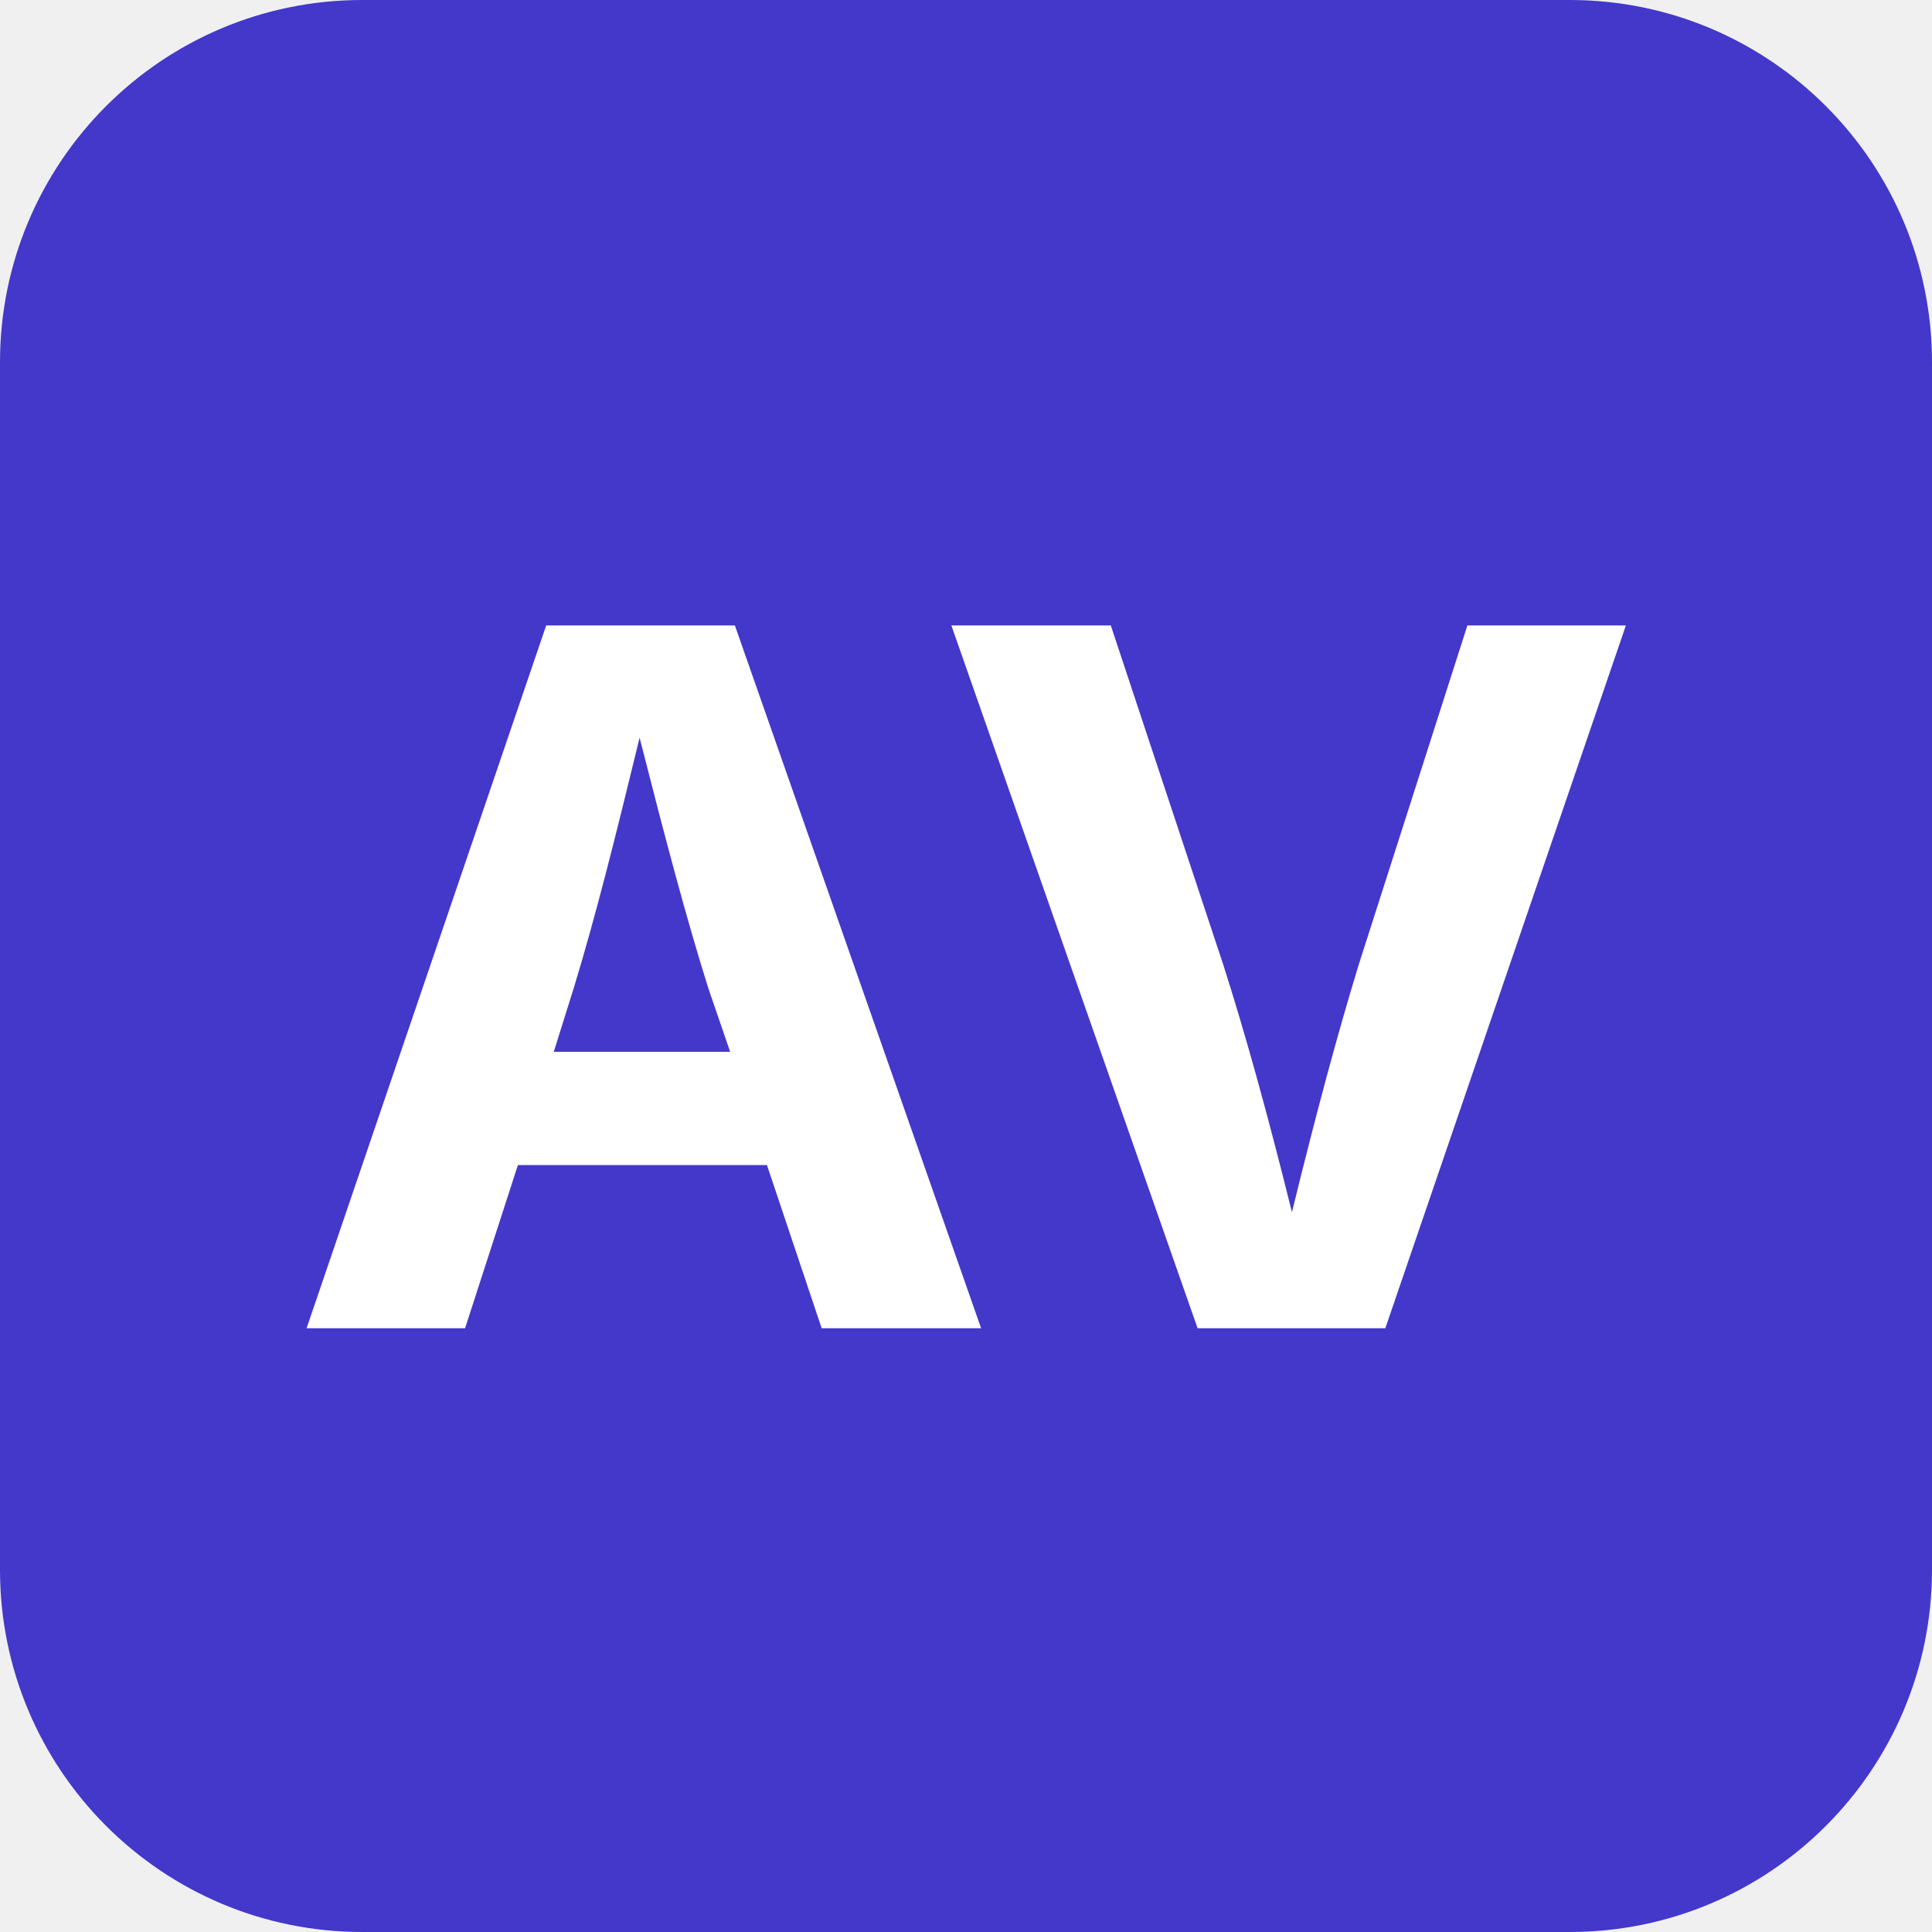
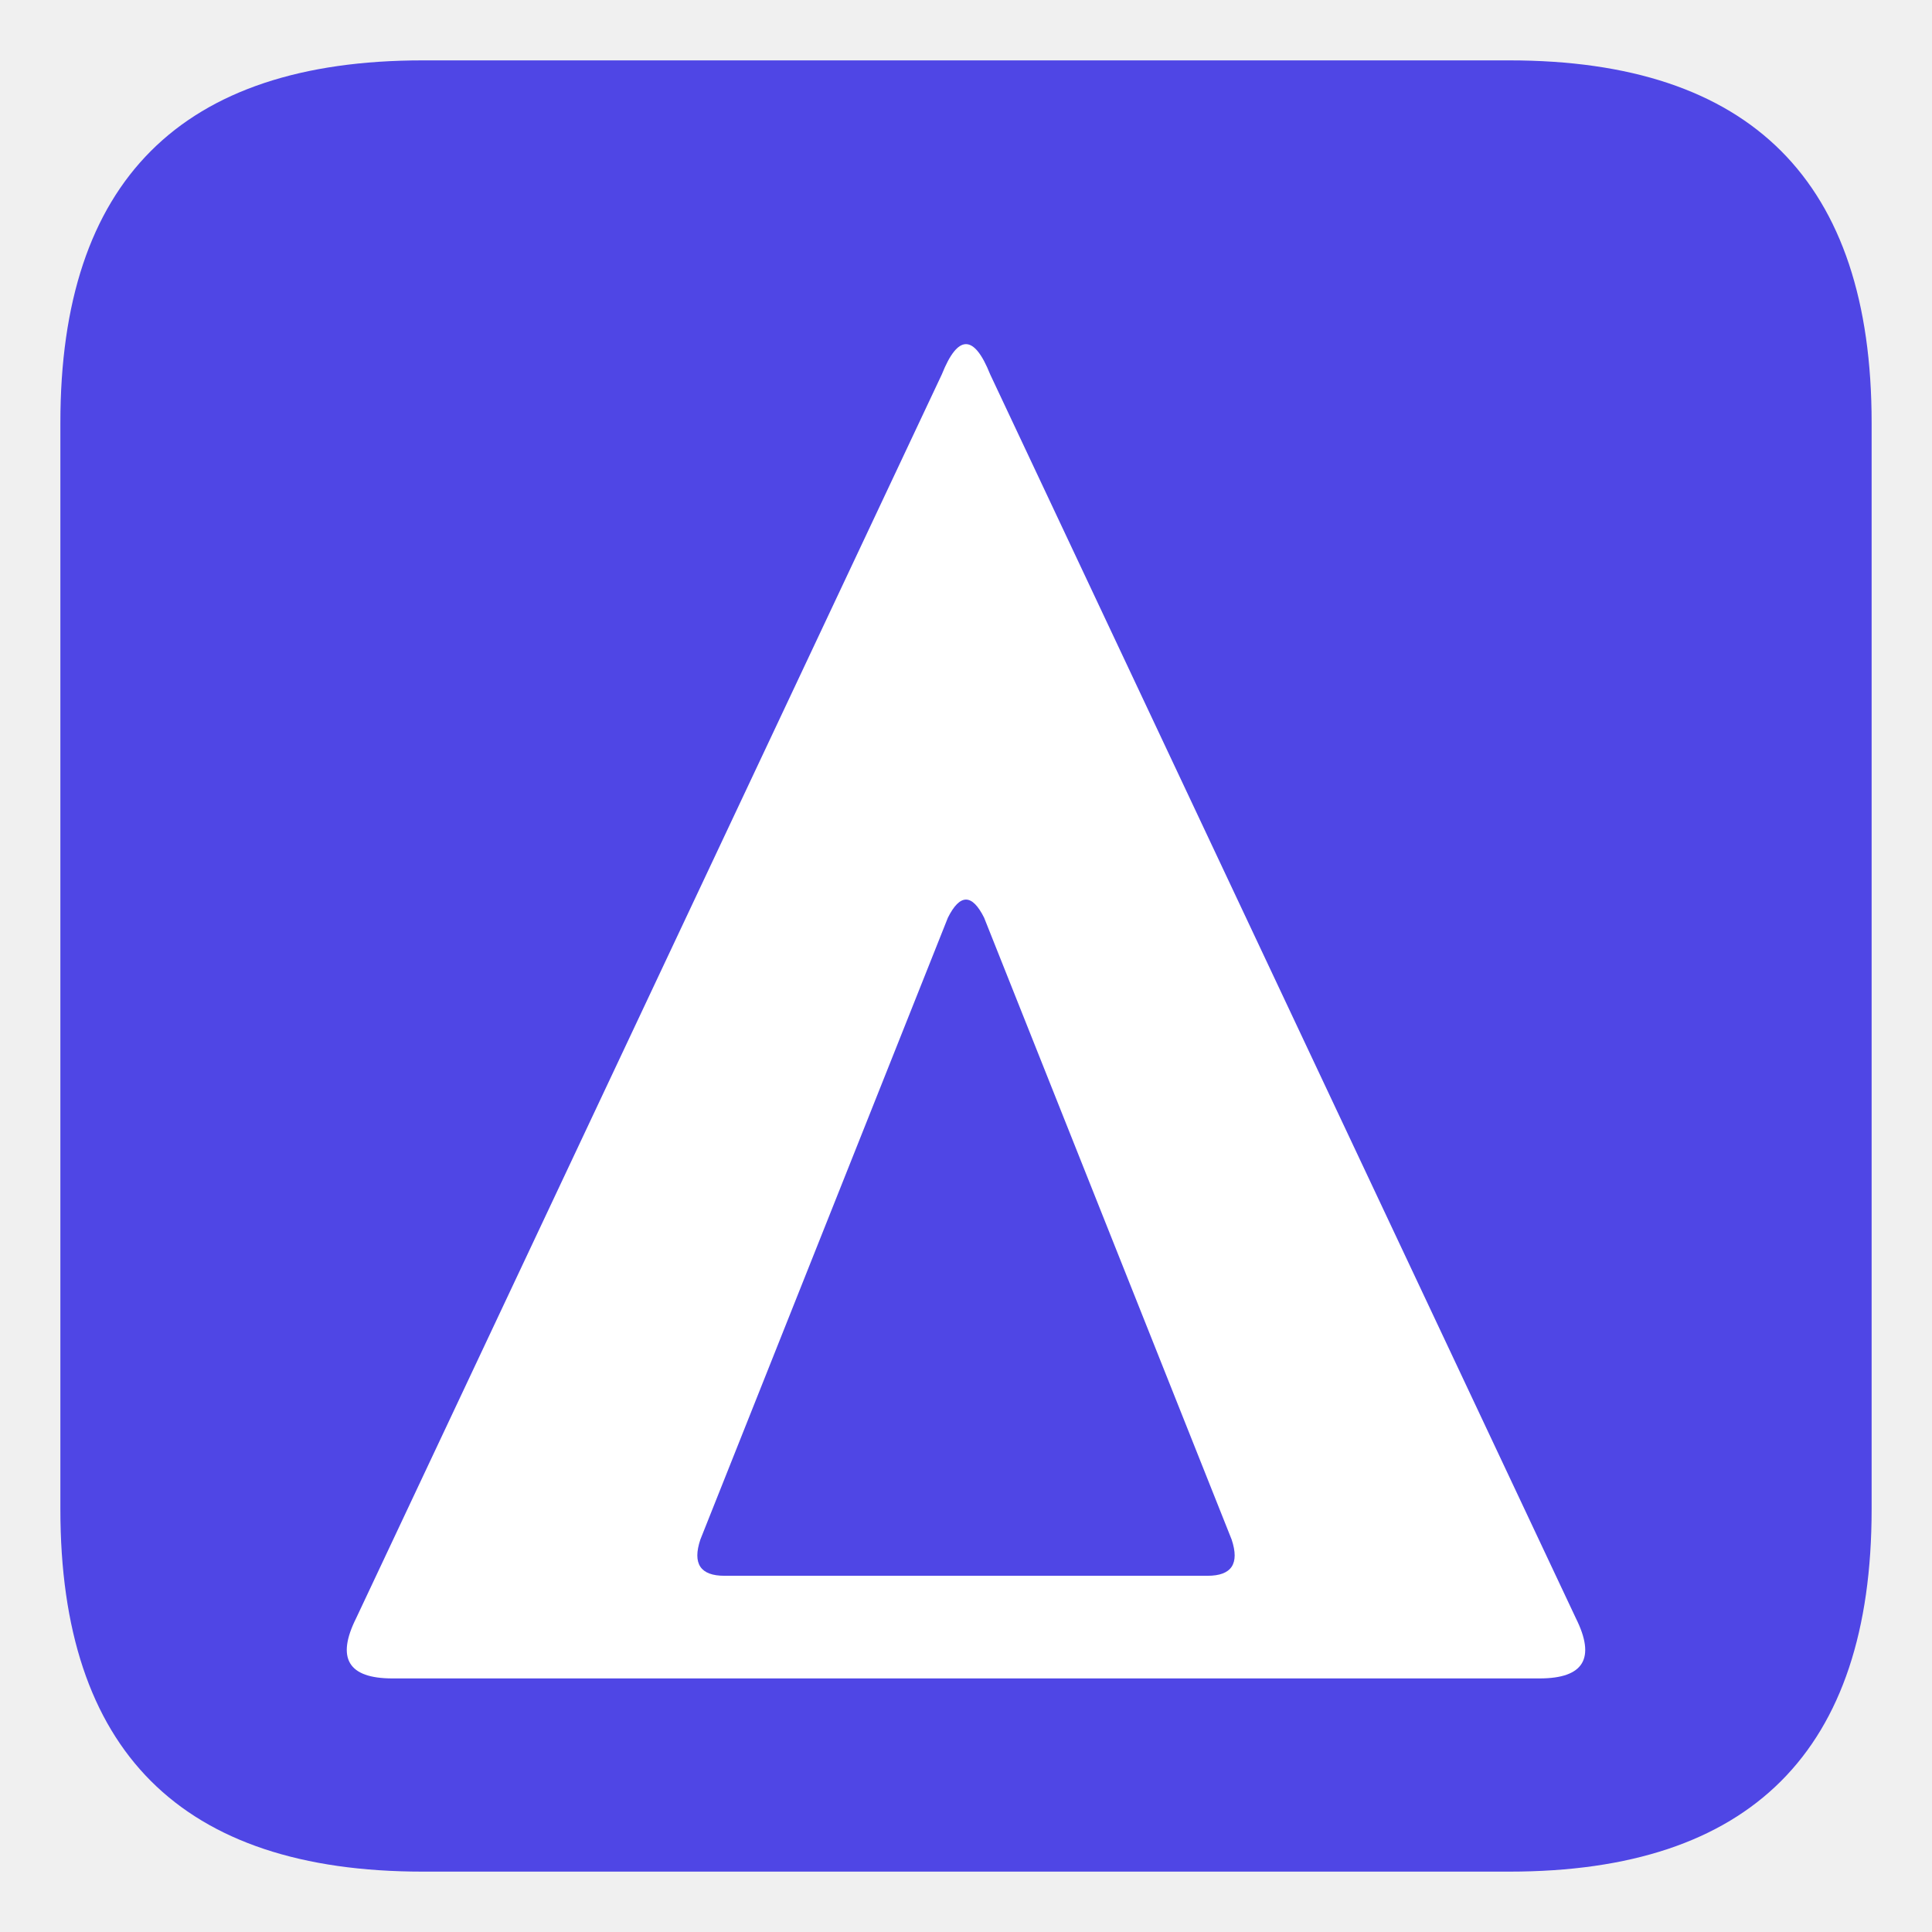
- <svg xmlns="http://www.w3.org/2000/svg" viewBox="0 0 32 32" fill="none">
-   <rect width="32" height="32" rx="6" fill="#4338ca" />
-   <text x="16" y="22" text-anchor="middle" font-family="system-ui,-apple-system,sans-serif" font-weight="700" font-size="16" fill="#fff">AV</text>
+ <svg xmlns="http://www.w3.org/2000/svg" viewBox="0 0 32 32">
+   <path d="M 7 1 L 25 1 Q 31 1 31 7 L 31 25 Q 31 31 25 31 L 7 31 Q 1 31 1 25 L 1 7 Q 1 1 7 1 Z" fill="#4f46e5" />
+   <path d="M 15.6 6.2 Q 16.0 5.2 16.4 6.2 L 26.1 26.8 Q 26.6 27.8 25.5 27.8 L 6.5 27.8 Q 5.4 27.8 5.9 26.8 Z M 16.3 15.2 Q 16.0 14.6 15.7 15.2 L 11.6 25.5 Q 11.4 26.1 12.0 26.1 L 20.0 26.1 Q 20.6 26.1 20.4 25.5 Z" fill="#fff" fill-rule="evenodd" />
</svg>
